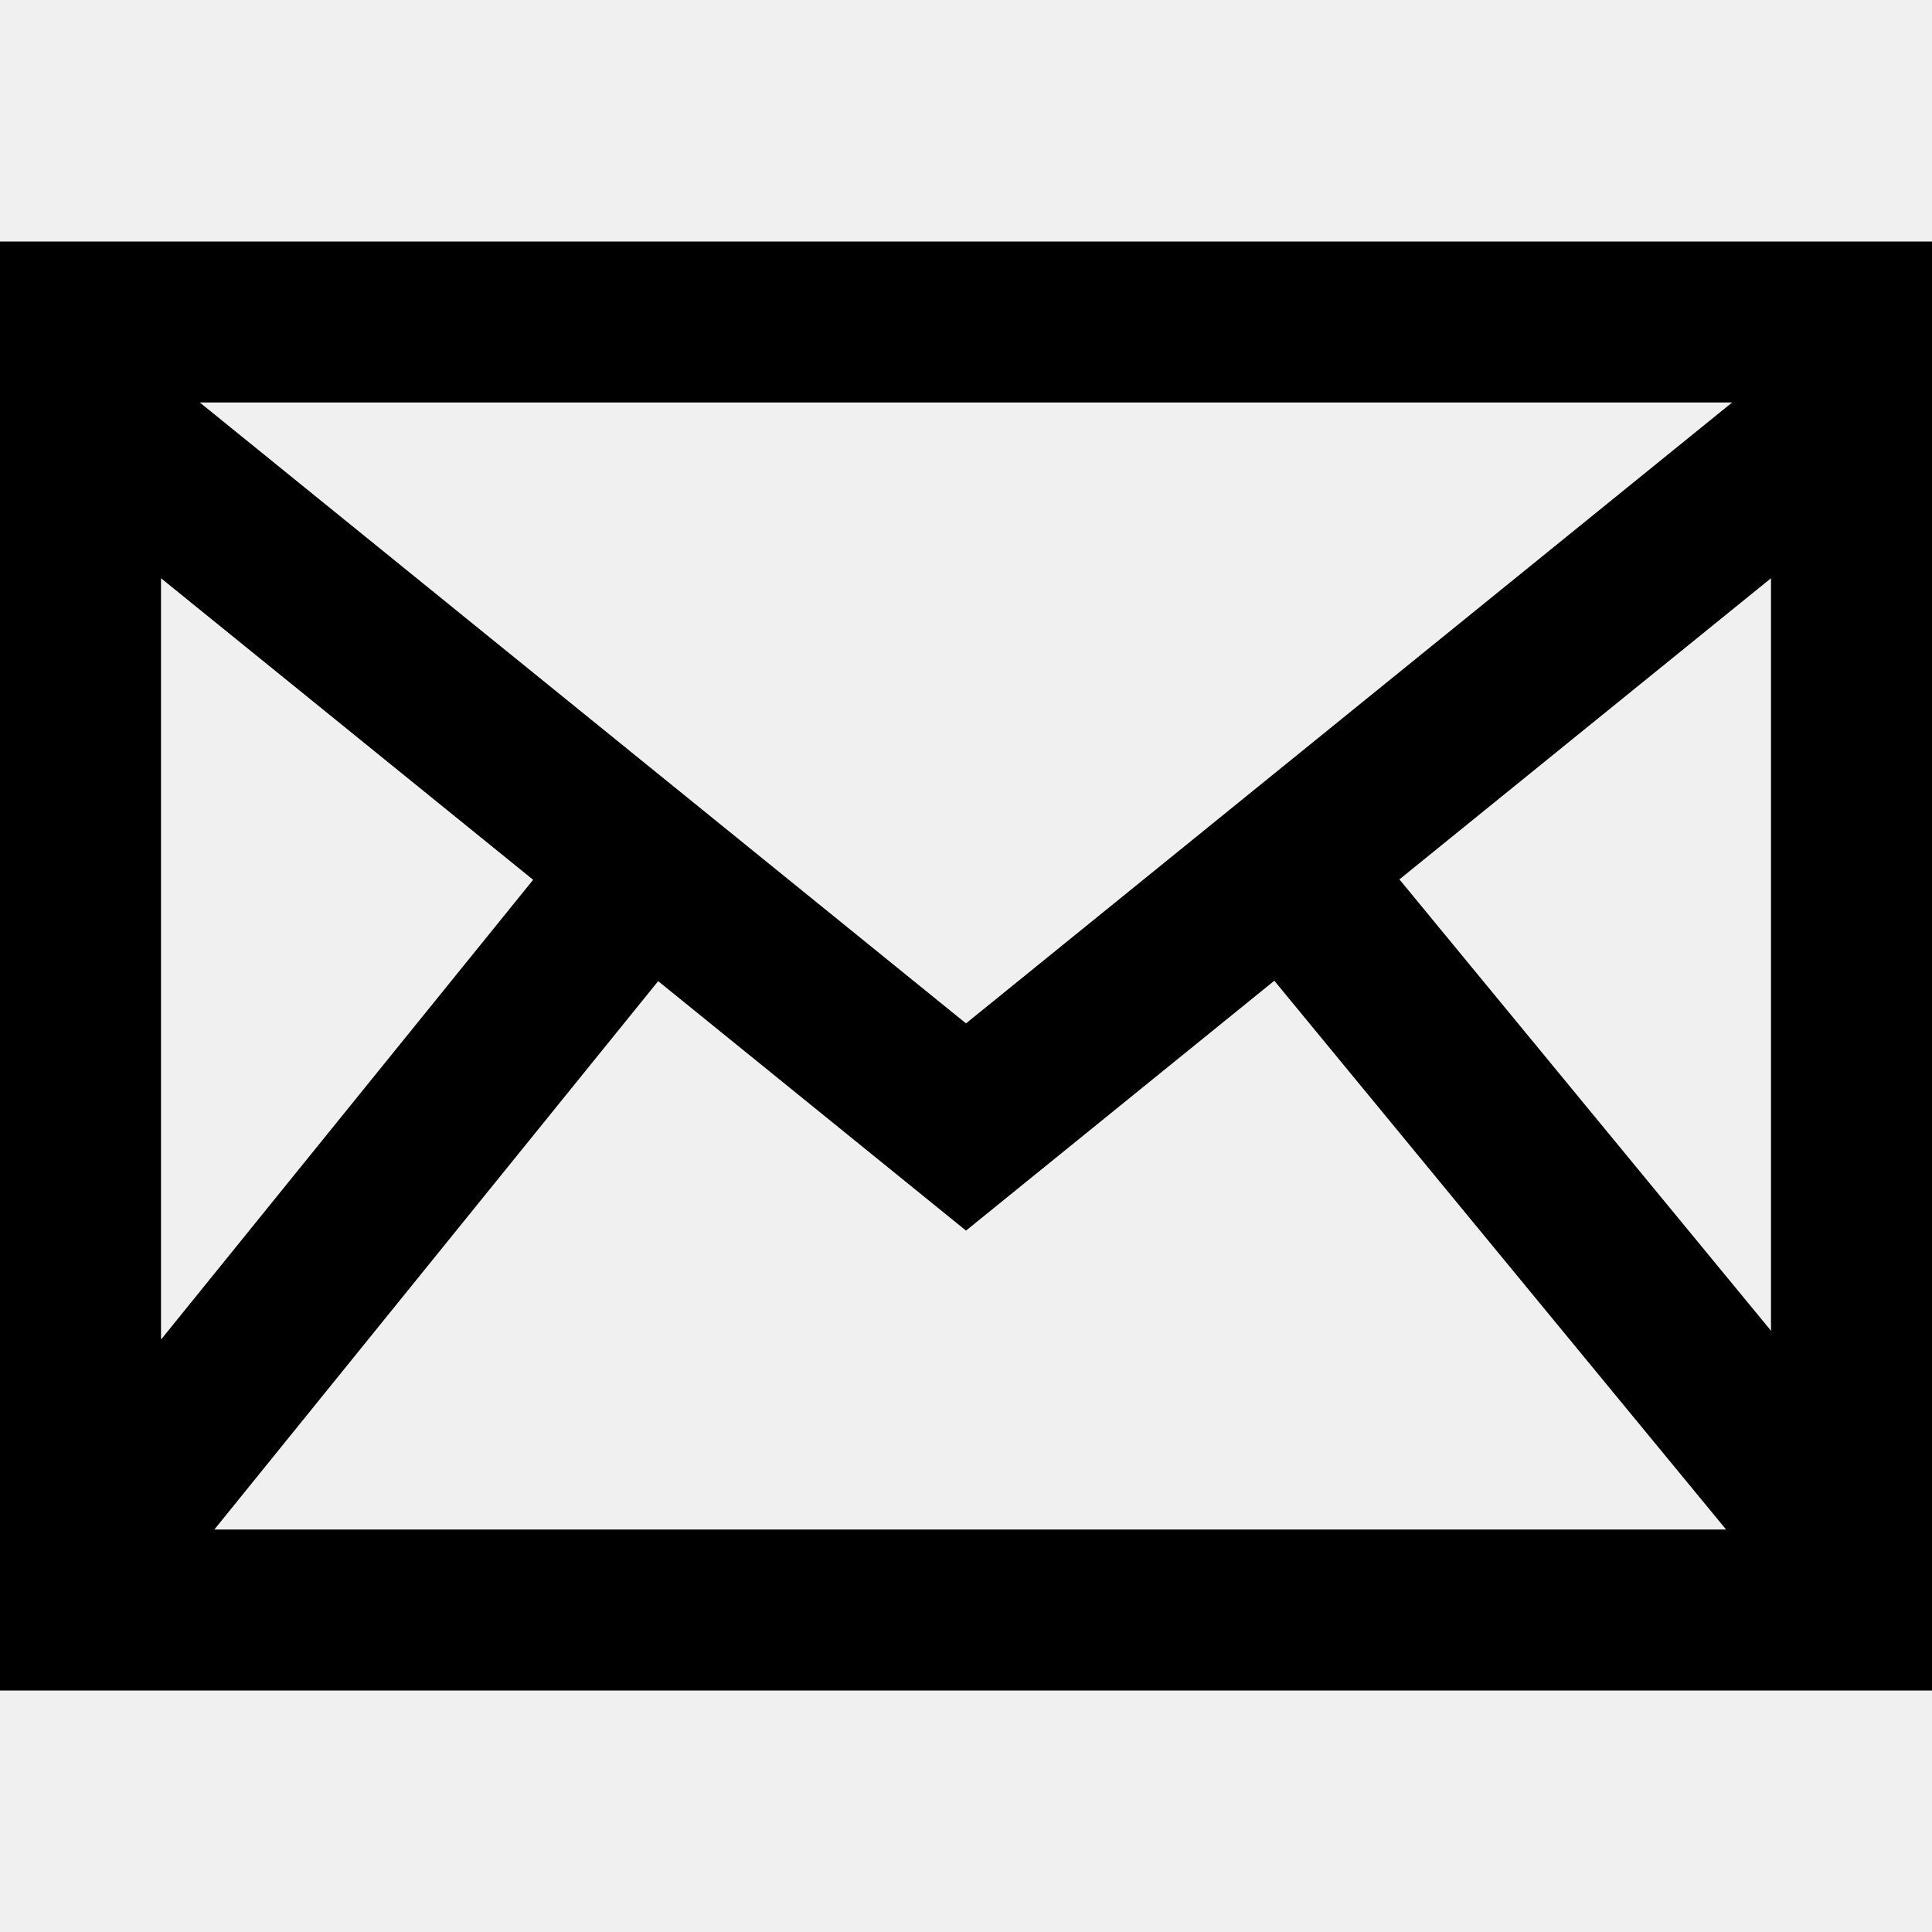
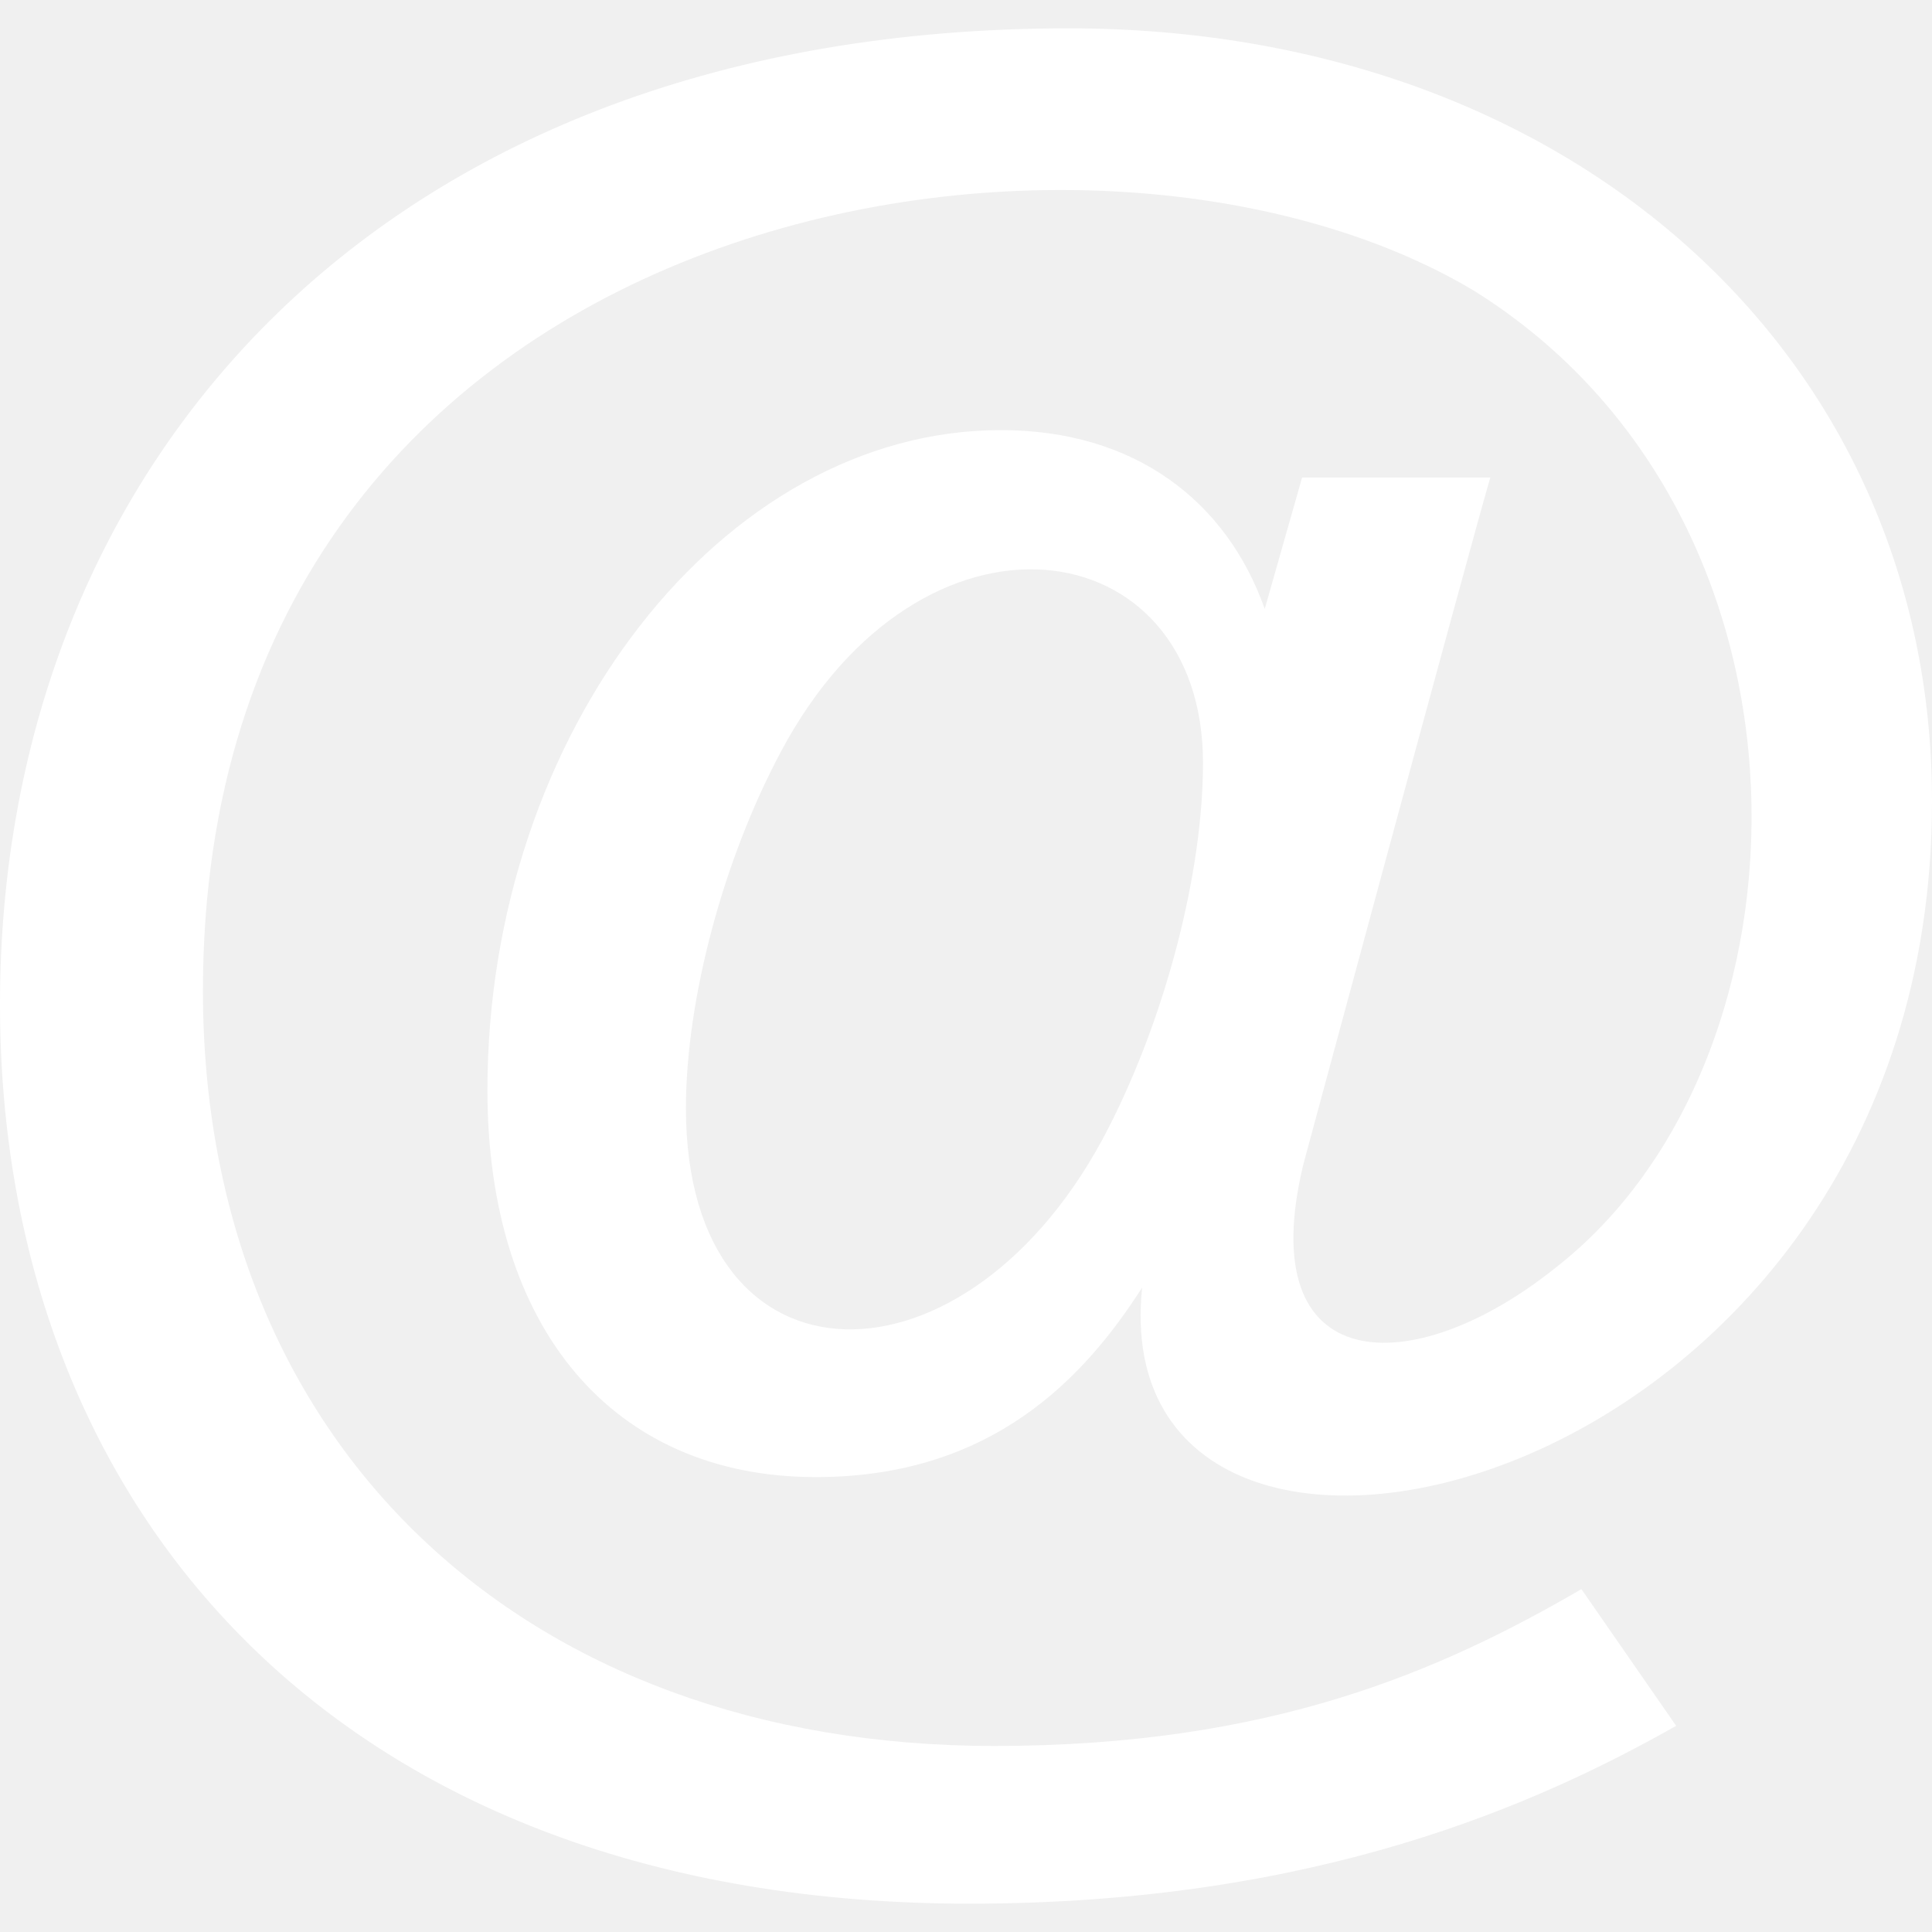
- <svg xmlns="http://www.w3.org/2000/svg" width="24" height="24" viewBox="0 0 24 24">
-   <path d="M0 3v18h24v-18h-24zm6.623 7.929l-4.623 5.712v-9.458l4.623 3.746zm-4.141-5.929h19.035l-9.517 7.713-9.518-7.713zm5.694 7.188l3.824 3.099 3.83-3.104 5.612 6.817h-18.779l5.513-6.812zm9.208-1.264l4.616-3.741v9.348l-4.616-5.607z" />
+ <svg xmlns="http://www.w3.org/2000/svg" version="1.1" id="Layer_1" x="0px" y="0px" width="24px" height="24px" viewBox="0 0 24 24" enable-background="new 0 0 24 24" xml:space="preserve">
+   <path fill="#FFFFFF" d="M12.042 23.648c-7.813 0-12.042-4.876-12.042-11.171 0-6.727 4.762-12.125 13.276-12.125 6.214 0 10.724 4.038 10.724 9.601 0 8.712-10.33 11.012-9.812 6.042-.71 1.108-1.854 2.354-4.053 2.354-2.516 0-4.08-1.842-4.08-4.807 0-4.444 2.921-8.199 6.379-8.199 1.659 0 2.8.876 3.277 2.221l.464-1.632h2.338c-.244.832-2.321 8.527-2.321 8.527-.648 2.666 1.35 2.713 3.122 1.297 3.329-2.58 3.501-9.327-.998-12.141-4.821-2.891-15.795-1.102-15.795 8.693 0 5.611 3.95 9.381 9.829 9.381 3.436 0 5.542-.93 7.295-1.948l1.177 1.698c-1.711.966-4.461 2.209-8.78 2.209zm-2.344-14.305c-.715 1.34-1.177 3.076-1.177 4.424 0 3.61 3.522 3.633 5.252.239.712-1.394 1.171-3.171 1.171-4.529 0-2.917-3.495-3.434-5.246-.134z" />
</svg>
